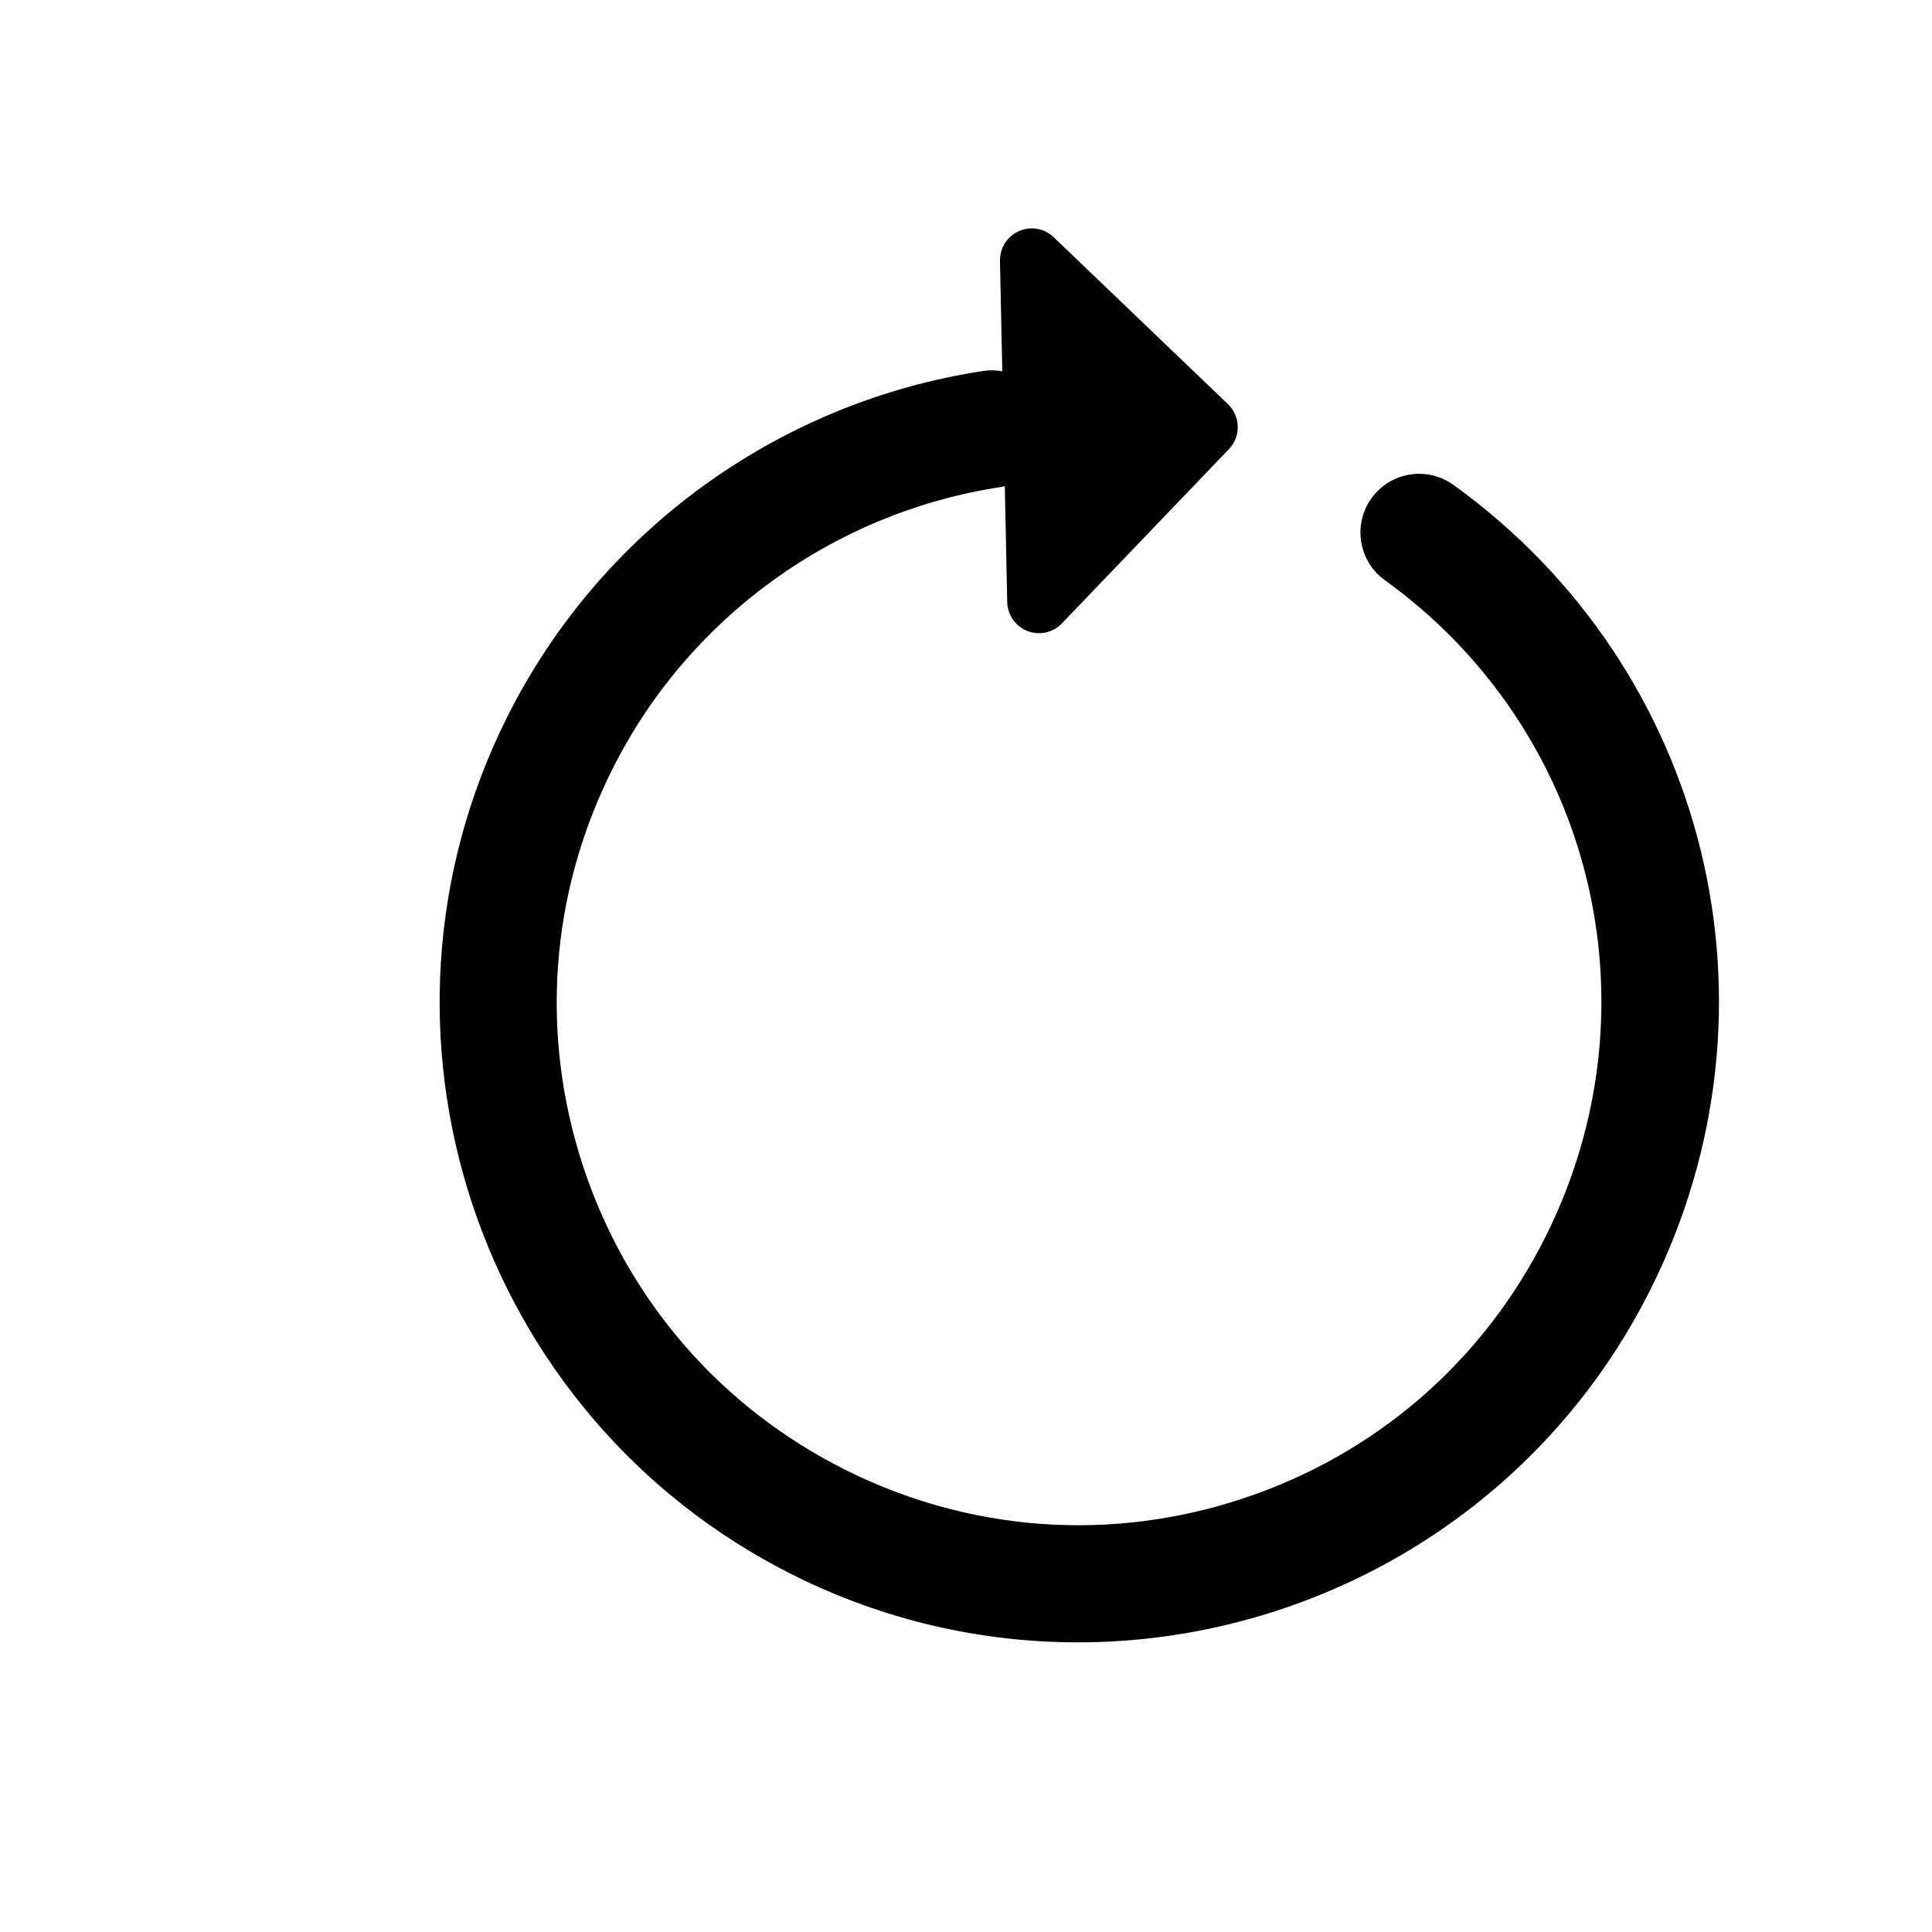
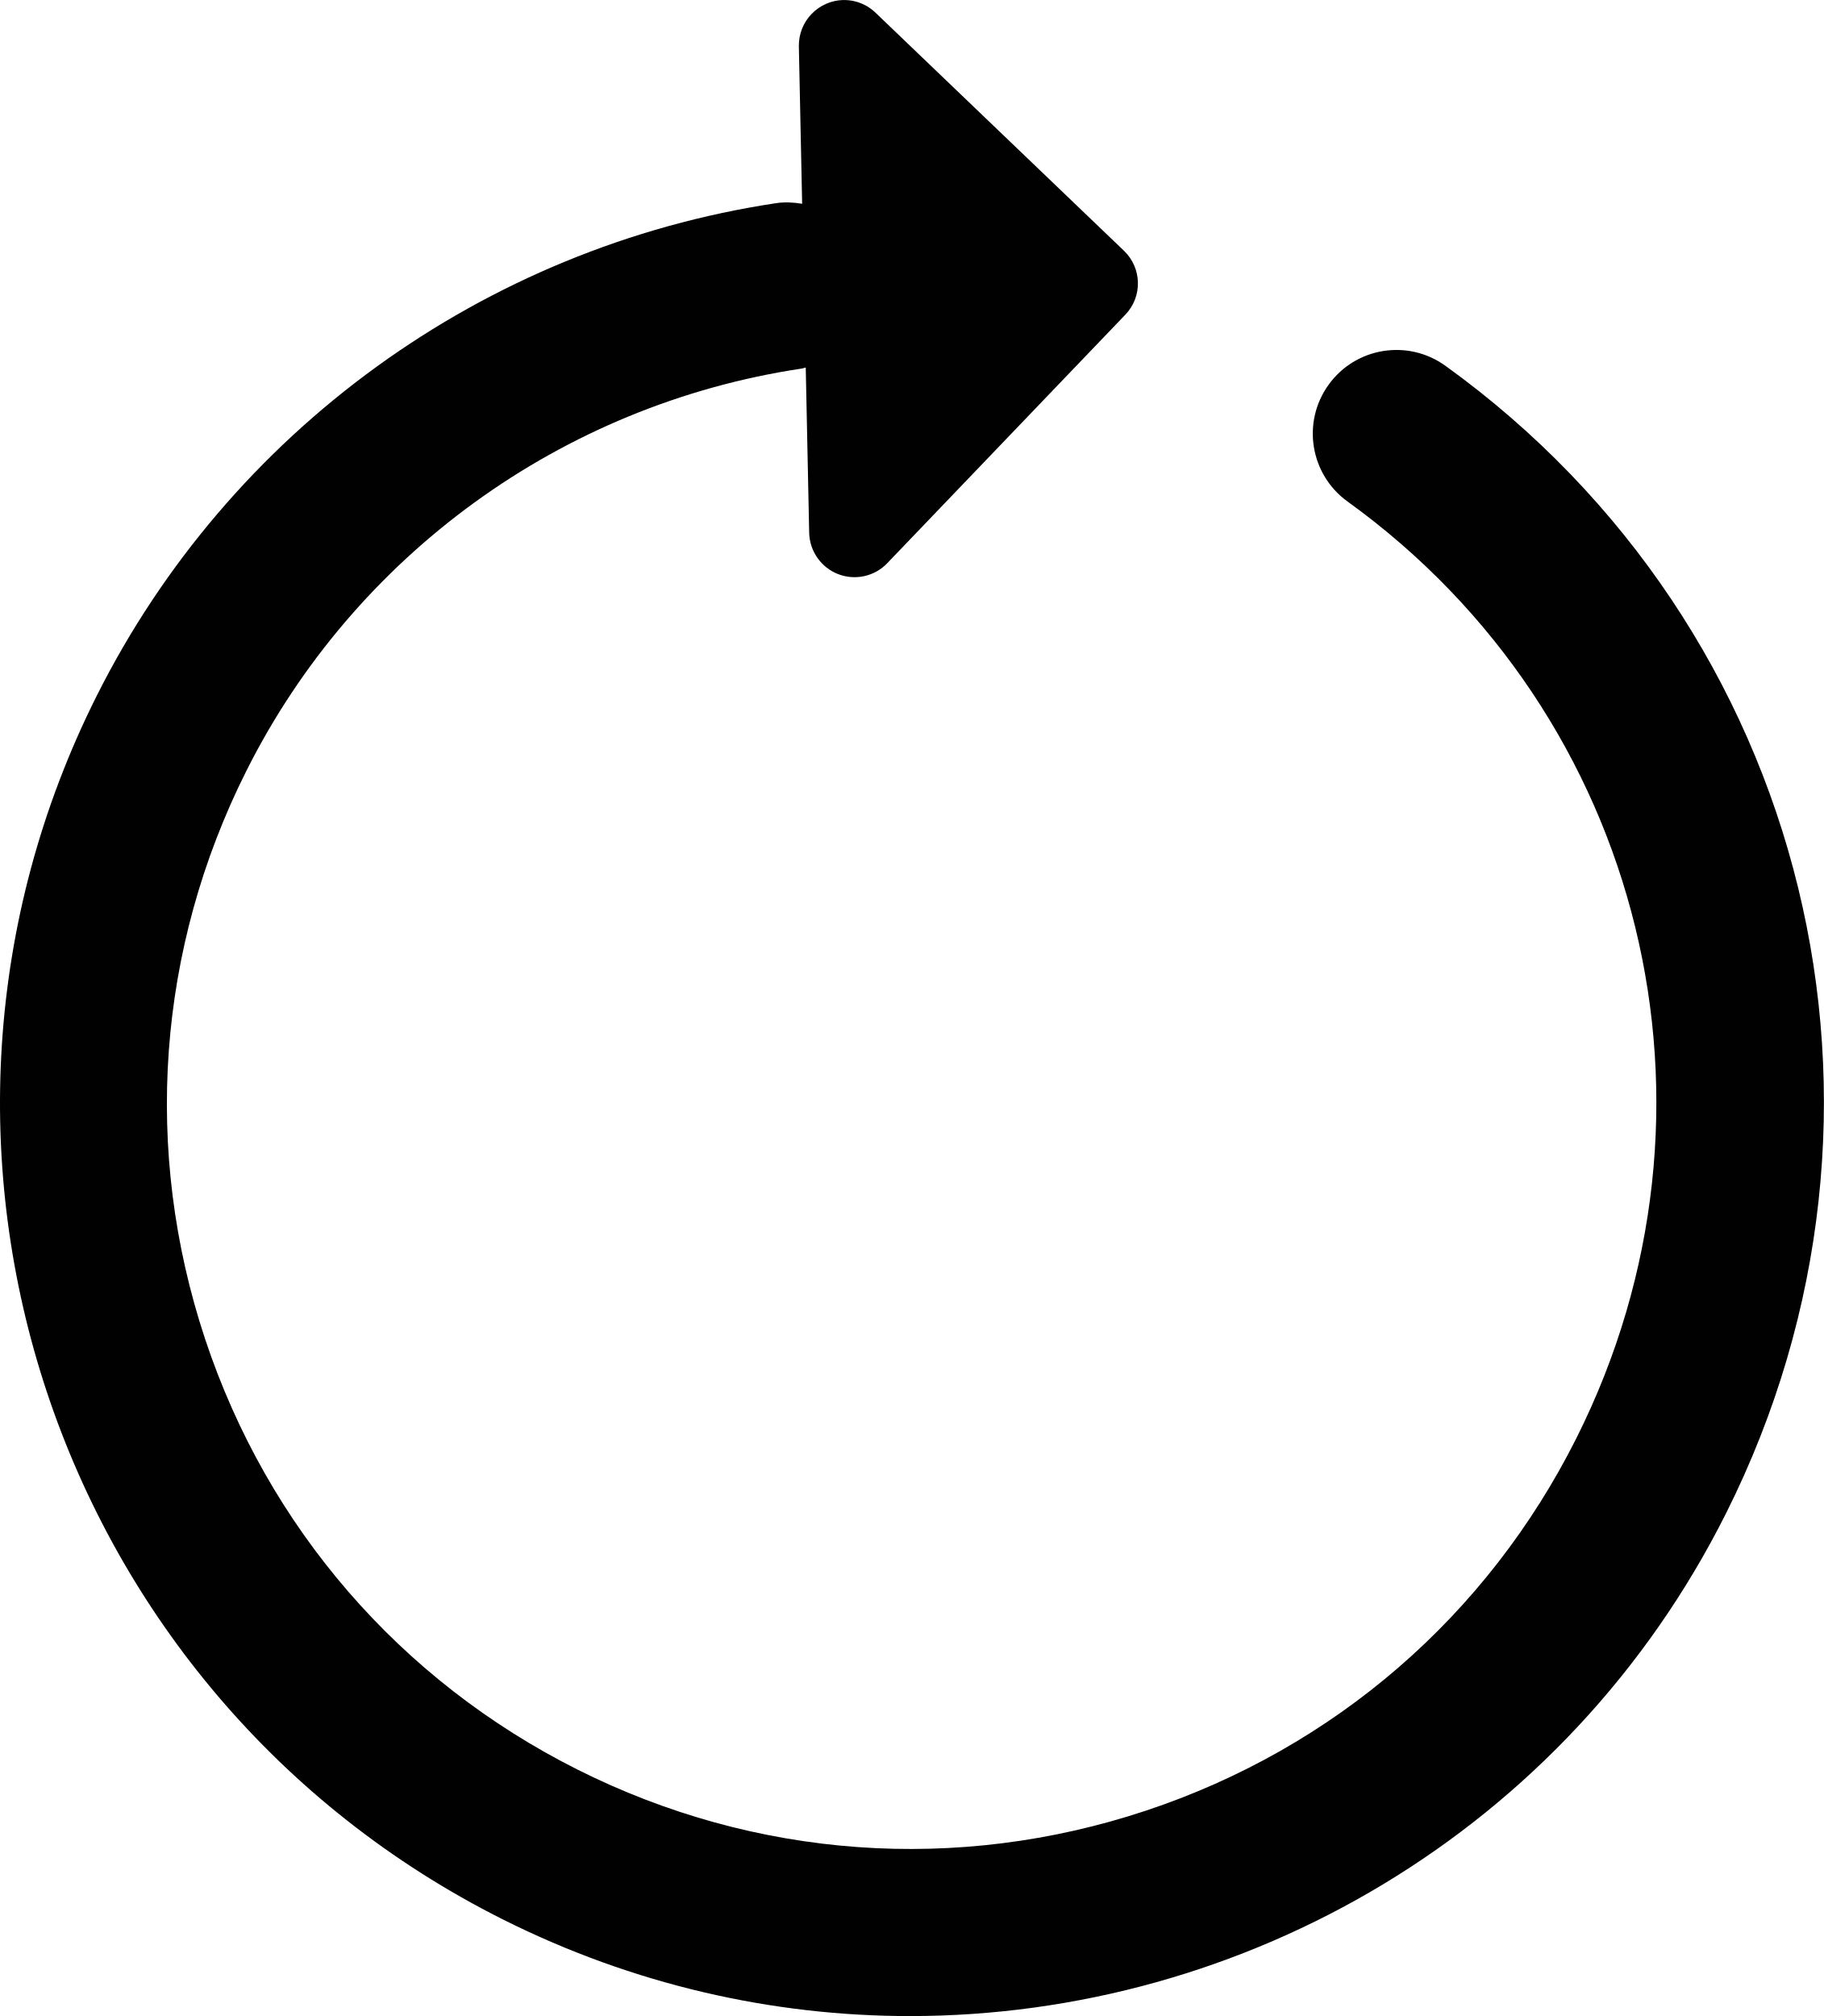
- <svg xmlns="http://www.w3.org/2000/svg" version="1.1" id="Layer_1" x="0px" y="0px" width="36px" height="36px" viewBox="0 0 36 36" style="enable-background:new 0 0 36 36;" xml:space="preserve">
-   <path style="fill:#010101;" d="M27.084,9.036c-0.491-0.354-1.174-0.243-1.527,0.247c-0.354,0.49-0.243,1.174,0.247,1.527  c3.885,2.802,5.143,7.95,2.992,12.24c-1.165,2.322-3.164,4.052-5.629,4.87c-2.465,0.819-5.102,0.628-7.424-0.536  c-2.321-1.165-4.051-3.164-4.87-5.628c-0.818-2.466-0.627-5.102,0.538-7.424c1.415-2.822,4.126-4.788,7.252-5.259  c0.021-0.002,0.039-0.01,0.06-0.015l0.045,2.161c0.006,0.239,0.155,0.452,0.377,0.539c0.223,0.087,0.477,0.031,0.642-0.142  l3.112-3.247c0.227-0.236,0.218-0.611-0.017-0.837l-3.248-3.112c-0.173-0.166-0.428-0.211-0.647-0.114  c-0.072,0.031-0.136,0.077-0.189,0.132c-0.106,0.111-0.167,0.262-0.165,0.422l0.043,2.058c-0.11-0.018-0.223-0.025-0.339-0.008  c-3.829,0.577-7.149,2.985-8.882,6.441c-2.945,5.872-0.563,13.044,5.308,15.989c1.709,0.857,3.528,1.263,5.321,1.263  c4.368,0,8.58-2.408,10.668-6.571C33.387,18.776,31.845,12.469,27.084,9.036z" />
+ <svg xmlns="http://www.w3.org/2000/svg" version="1.1" id="Layer_1" x="0px" y="0px" width="23.838px" height="26.348px" viewBox="8.192 4.255 23.838 26.348" style="enable-background:new 8.192 4.255 23.838 26.348;" xml:space="preserve">
+   <style type="text/css">
+ 
+ 	.st0{fill:#010101;}
+ 
+ </style>
+   <path class="st0" d="M27.084,9.036c-0.491-0.354-1.174-0.243-1.527,0.247c-0.354,0.49-0.242,1.174,0.248,1.527  c3.885,2.802,5.143,7.95,2.991,12.24c-1.165,2.322-3.164,4.052-5.629,4.87s-5.102,0.628-7.424-0.536  c-2.321-1.165-4.051-3.163-4.87-5.628c-0.818-2.466-0.627-5.102,0.538-7.424c1.415-2.822,4.126-4.788,7.252-5.259  c0.021-0.002,0.039-0.01,0.06-0.015l0.045,2.161c0.006,0.239,0.155,0.452,0.377,0.539c0.224,0.087,0.478,0.031,0.643-0.142  l3.111-3.247c0.228-0.236,0.219-0.611-0.017-0.837L19.634,4.42c-0.173-0.166-0.428-0.211-0.647-0.114  c-0.071,0.031-0.135,0.077-0.188,0.132C18.691,4.549,18.631,4.7,18.633,4.86l0.043,2.058C18.566,6.9,18.453,6.893,18.337,6.91  c-3.829,0.577-7.149,2.985-8.882,6.441C6.51,19.223,8.892,26.395,14.763,29.34c1.709,0.857,3.528,1.264,5.321,1.264  c4.368,0,8.58-2.408,10.668-6.572C33.387,18.775,31.846,12.469,27.084,9.036z" />
</svg>
